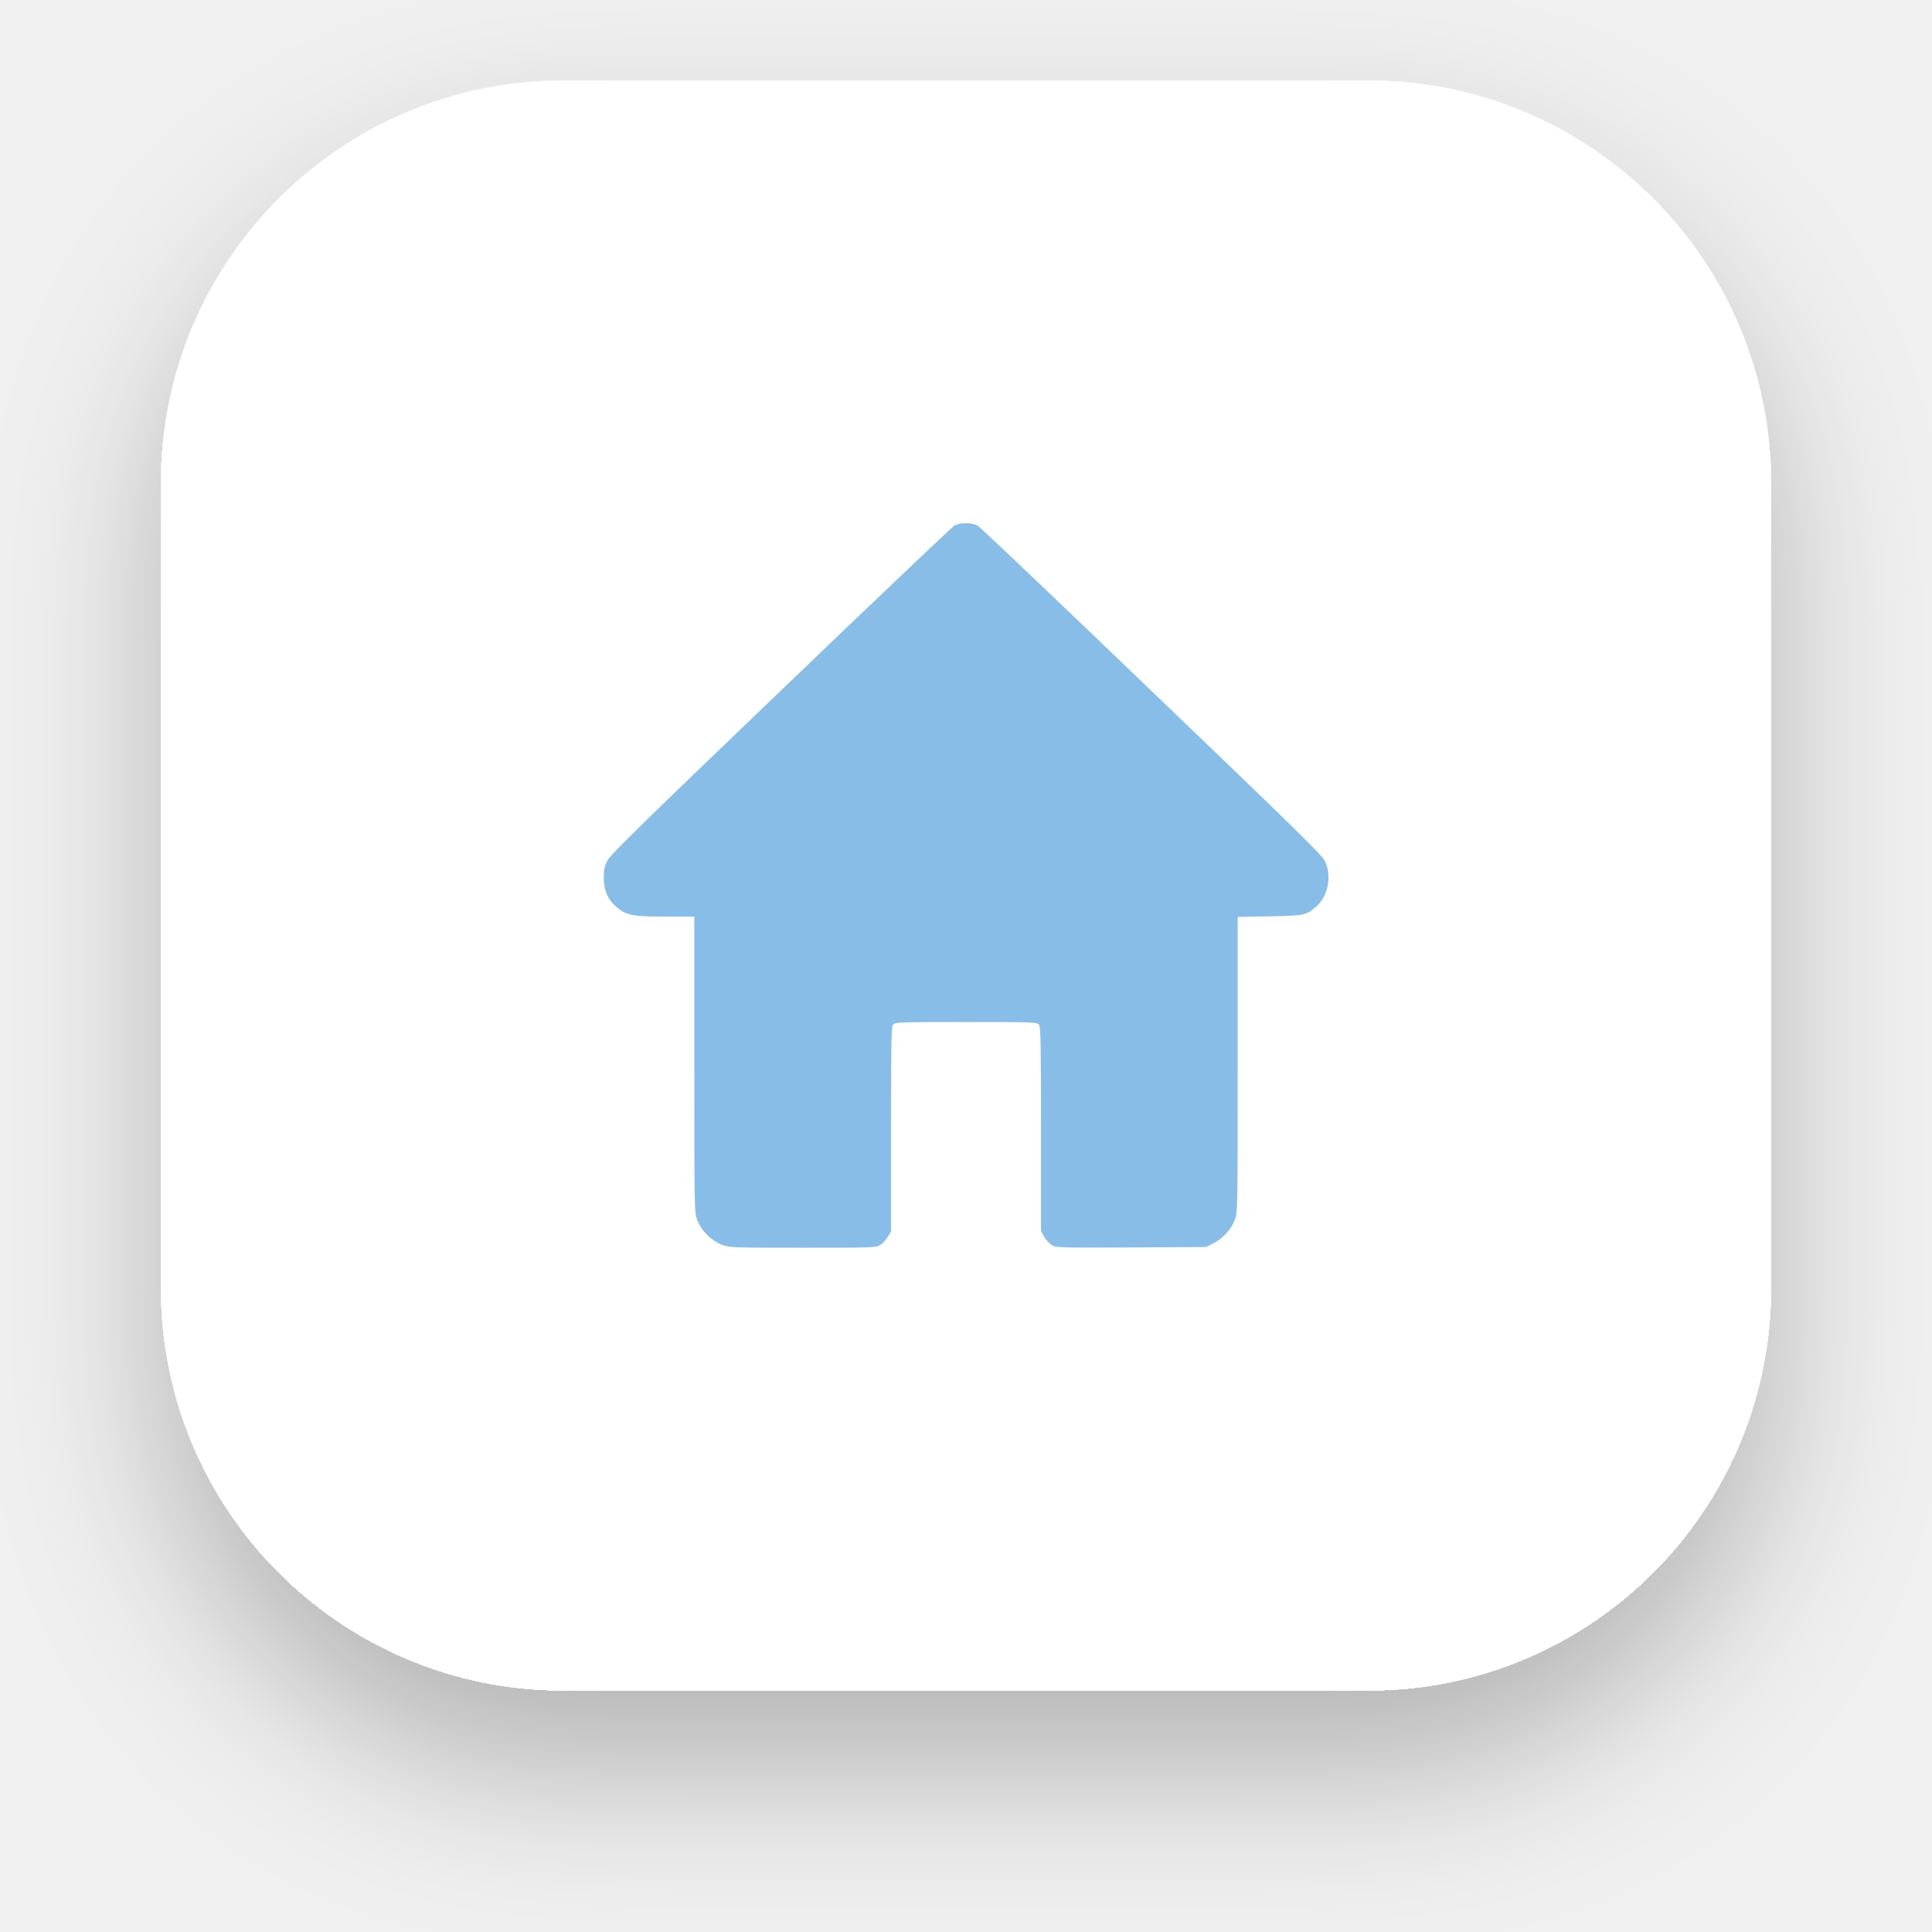
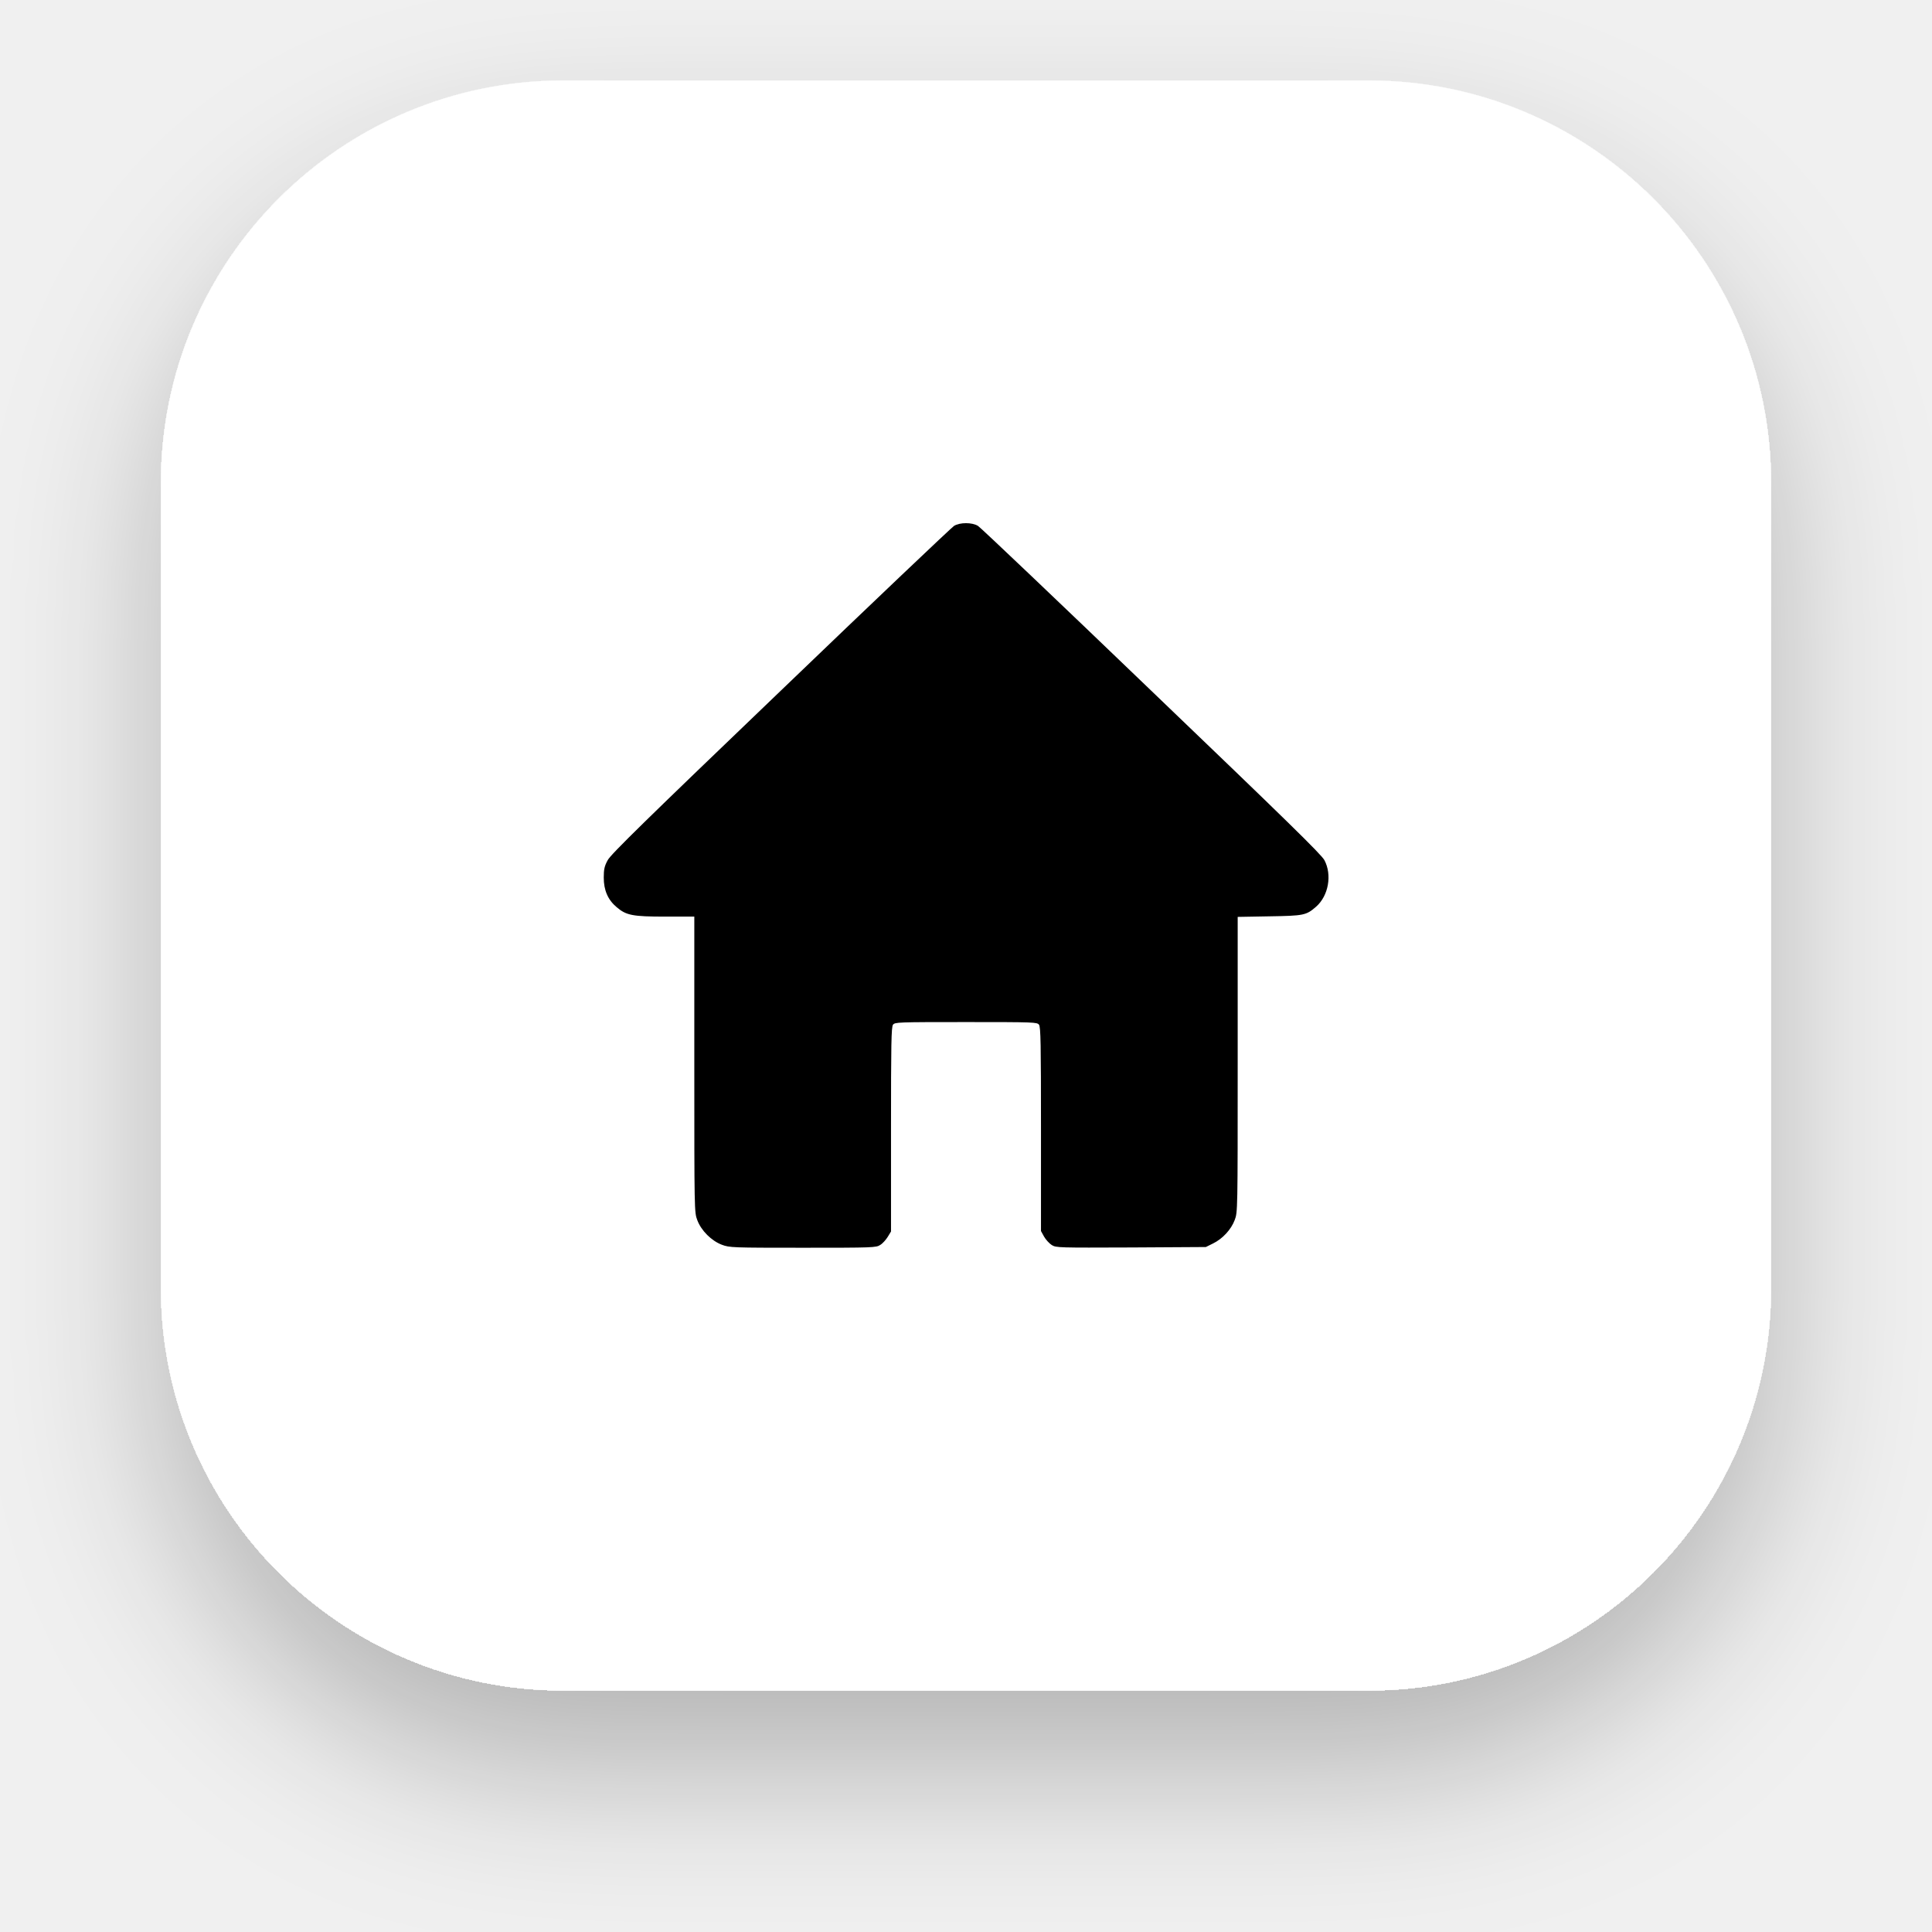
<svg xmlns="http://www.w3.org/2000/svg" width="48" height="48" viewBox="0 0 48 48" fill="none">
  <g filter="url(#filter0_d_275_2199)">
    <rect x="44" y="2" width="40" height="40" rx="10" transform="rotate(90 44 2)" fill="white" />
  </g>
-   <path d="M23.701 13.067C23.645 13.102 21.704 14.944 19.395 17.163C16.051 20.369 15.172 21.227 15.098 21.371C15.018 21.518 15 21.596 15 21.803C15 22.116 15.102 22.355 15.32 22.538C15.559 22.742 15.714 22.773 16.536 22.773H17.25V26.447C17.25 30.082 17.25 30.121 17.324 30.314C17.422 30.575 17.675 30.828 17.936 30.926C18.125 30.997 18.192 31 19.95 31C21.69 31 21.771 30.997 21.869 30.93C21.929 30.895 22.01 30.803 22.056 30.729L22.137 30.596V28.061C22.137 25.93 22.144 25.519 22.186 25.459C22.235 25.396 22.295 25.393 24 25.393C25.705 25.393 25.765 25.396 25.814 25.459C25.856 25.519 25.863 25.93 25.863 28.057V30.585L25.941 30.726C25.983 30.8 26.071 30.895 26.131 30.933C26.239 31 26.303 31 28.103 30.993L29.959 30.982L30.135 30.895C30.374 30.779 30.588 30.547 30.676 30.311C30.75 30.121 30.75 30.068 30.75 26.447V22.78L31.534 22.766C32.395 22.752 32.452 22.742 32.701 22.524C33.007 22.253 33.098 21.736 32.905 21.371C32.828 21.227 31.952 20.372 28.605 17.163C26.296 14.944 24.359 13.102 24.299 13.067C24.155 12.975 23.845 12.975 23.701 13.067Z" fill="#88BDE7" />
+   <path d="M23.701 13.067C23.645 13.102 21.704 14.944 19.395 17.163C16.051 20.369 15.172 21.227 15.098 21.371C15.018 21.518 15 21.596 15 21.803C15 22.116 15.102 22.355 15.32 22.538C15.559 22.742 15.714 22.773 16.536 22.773H17.25V26.447C17.25 30.082 17.25 30.121 17.324 30.314C17.422 30.575 17.675 30.828 17.936 30.926C18.125 30.997 18.192 31 19.95 31C21.69 31 21.771 30.997 21.869 30.93C21.929 30.895 22.01 30.803 22.056 30.729L22.137 30.596V28.061C22.137 25.93 22.144 25.519 22.186 25.459C22.235 25.396 22.295 25.393 24 25.393C25.705 25.393 25.765 25.396 25.814 25.459C25.856 25.519 25.863 25.93 25.863 28.057V30.585L25.941 30.726C25.983 30.8 26.071 30.895 26.131 30.933C26.239 31 26.303 31 28.103 30.993L29.959 30.982L30.135 30.895C30.374 30.779 30.588 30.547 30.676 30.311C30.75 30.121 30.75 30.068 30.75 26.447V22.78L31.534 22.766C32.395 22.752 32.452 22.742 32.701 22.524C33.007 22.253 33.098 21.736 32.905 21.371C32.828 21.227 31.952 20.372 28.605 17.163C26.296 14.944 24.359 13.102 24.299 13.067C24.155 12.975 23.845 12.975 23.701 13.067Z" fill="black" />
  <defs>
    <filter id="filter0_d_275_2199" x="0" y="0" width="48" height="48" filterUnits="userSpaceOnUse" color-interpolation-filters="sRGB">
      <feFlood flood-opacity="0" result="BackgroundImageFix" />
      <feColorMatrix in="SourceAlpha" type="matrix" values="0 0 0 0 0 0 0 0 0 0 0 0 0 0 0 0 0 0 127 0" result="hardAlpha" />
      <feOffset dy="2" />
      <feGaussianBlur stdDeviation="2" />
      <feComposite in2="hardAlpha" operator="out" />
      <feColorMatrix type="matrix" values="0 0 0 0 0 0 0 0 0 0 0 0 0 0 0 0 0 0 0.25 0" />
      <feBlend mode="normal" in2="BackgroundImageFix" result="effect1_dropShadow_275_2199" />
      <feBlend mode="normal" in="SourceGraphic" in2="effect1_dropShadow_275_2199" result="shape" />
    </filter>
  </defs>
</svg>
